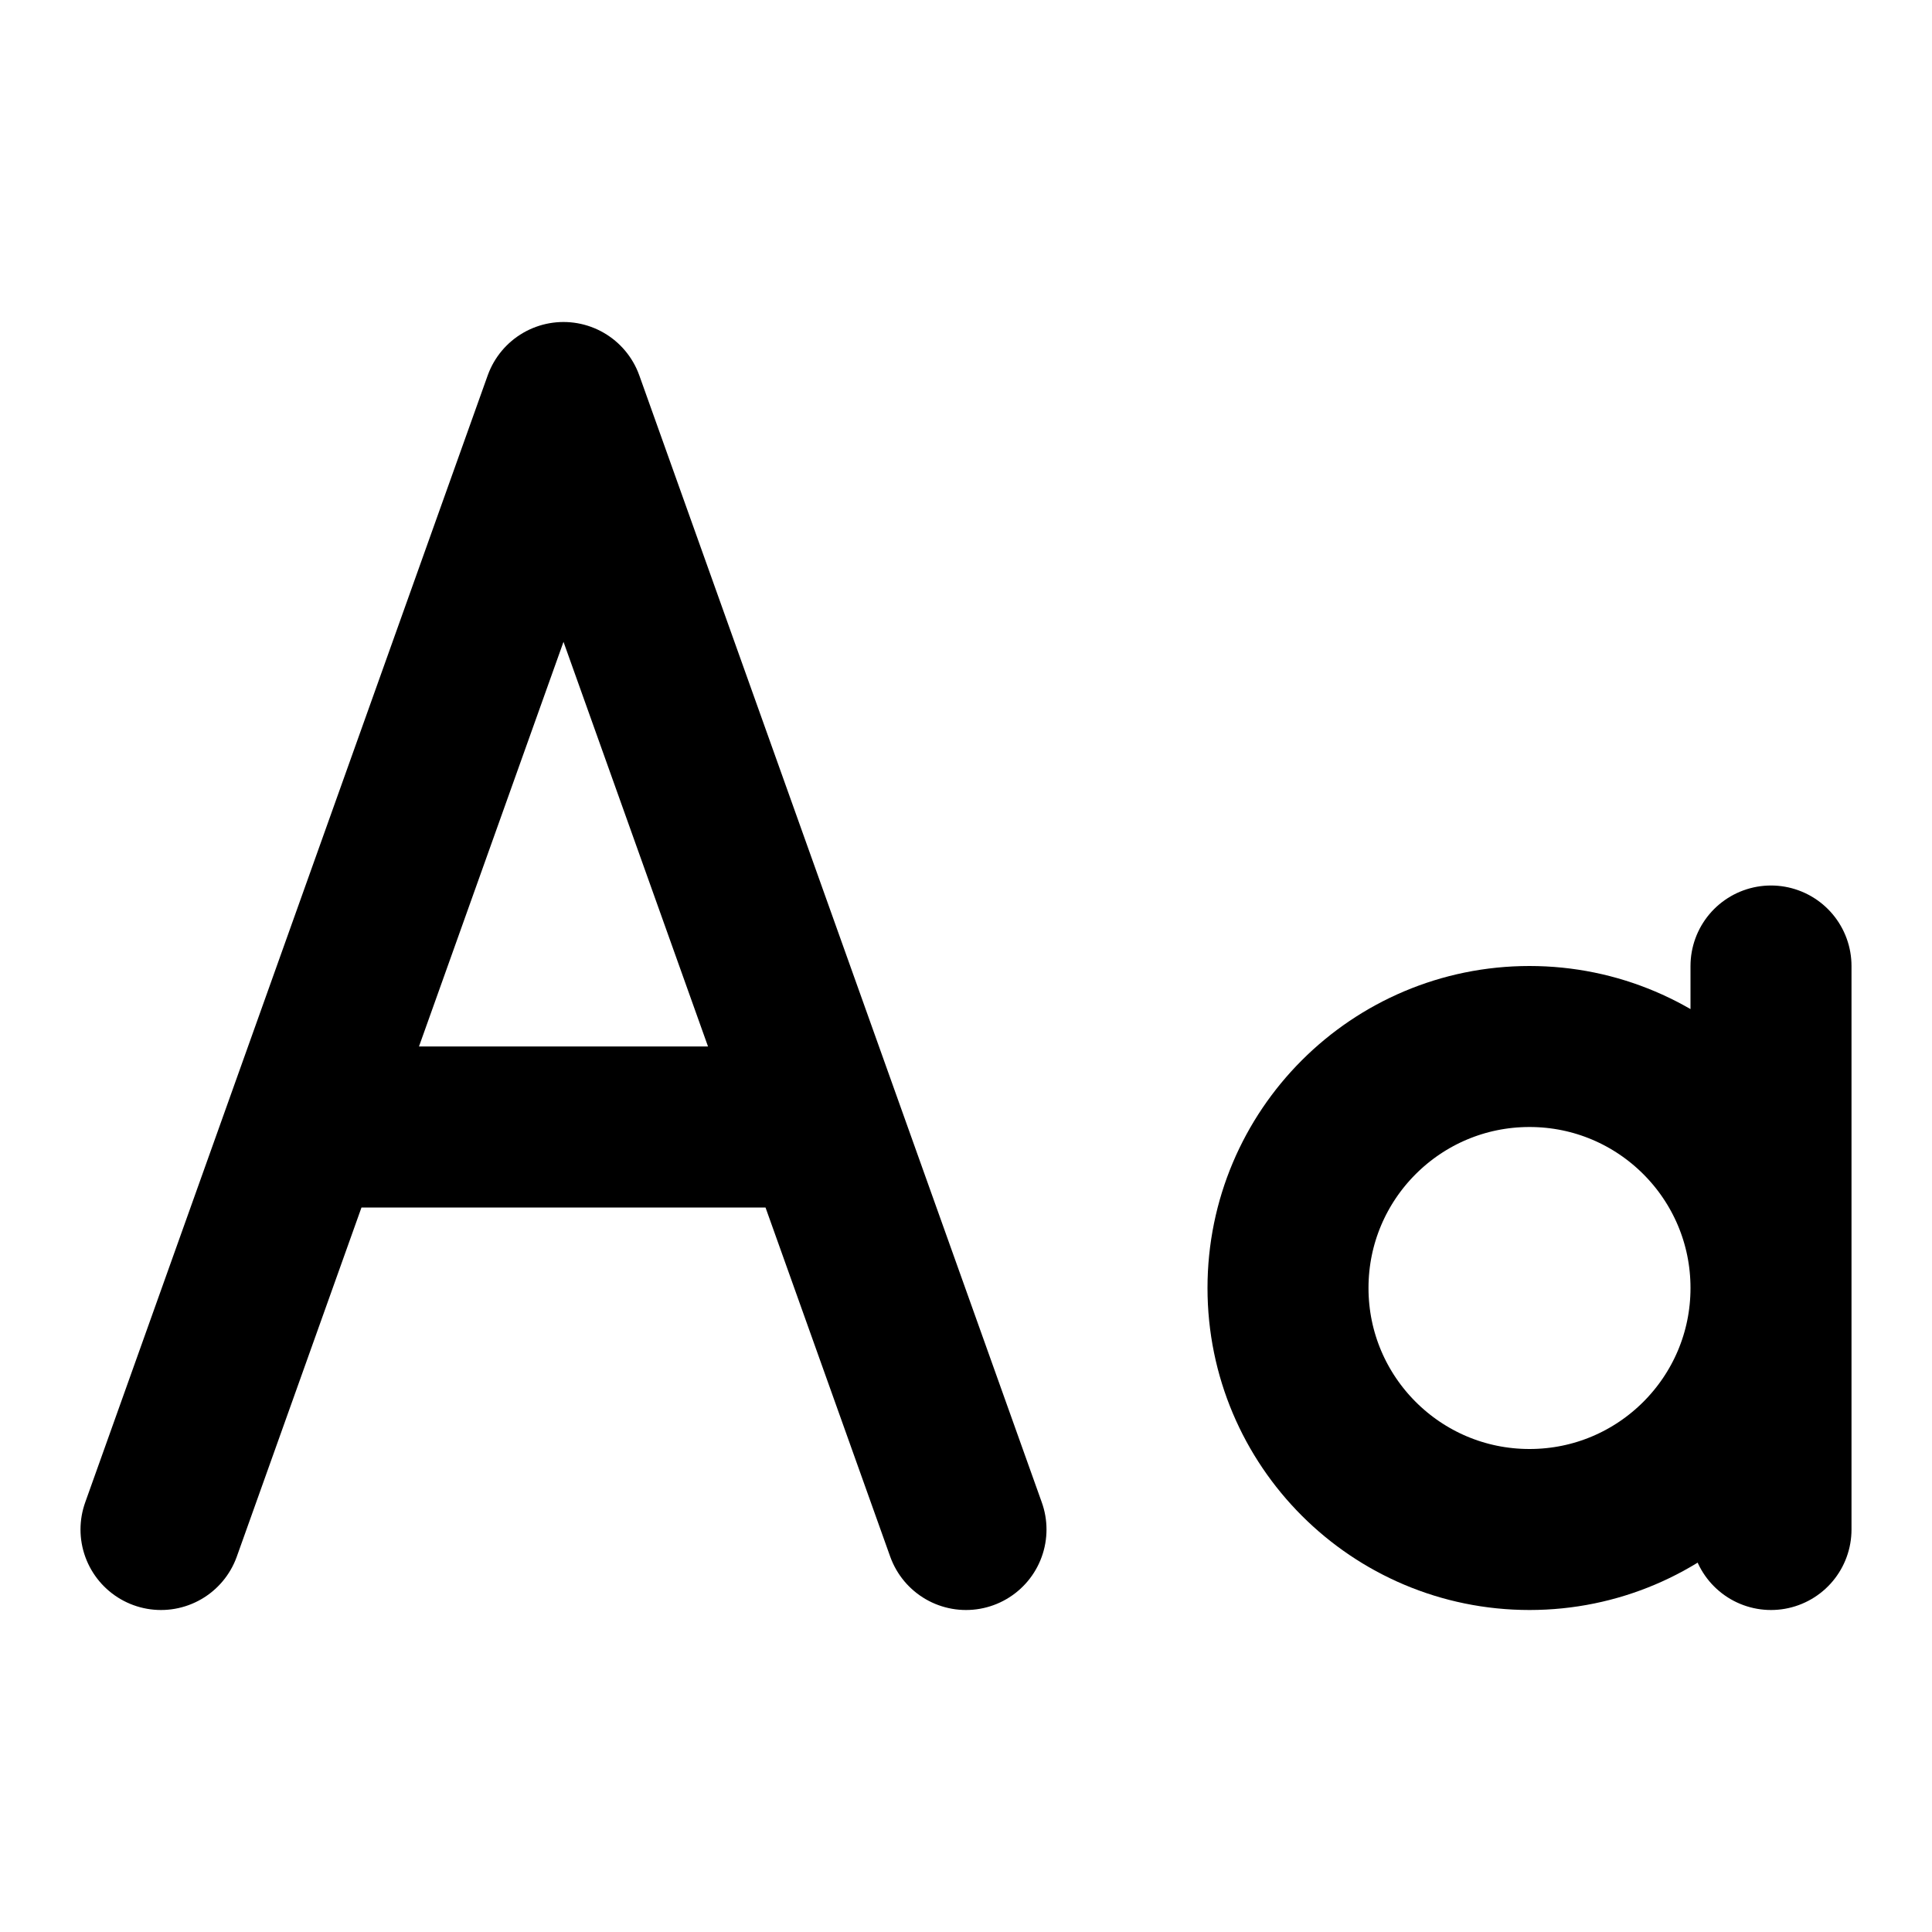
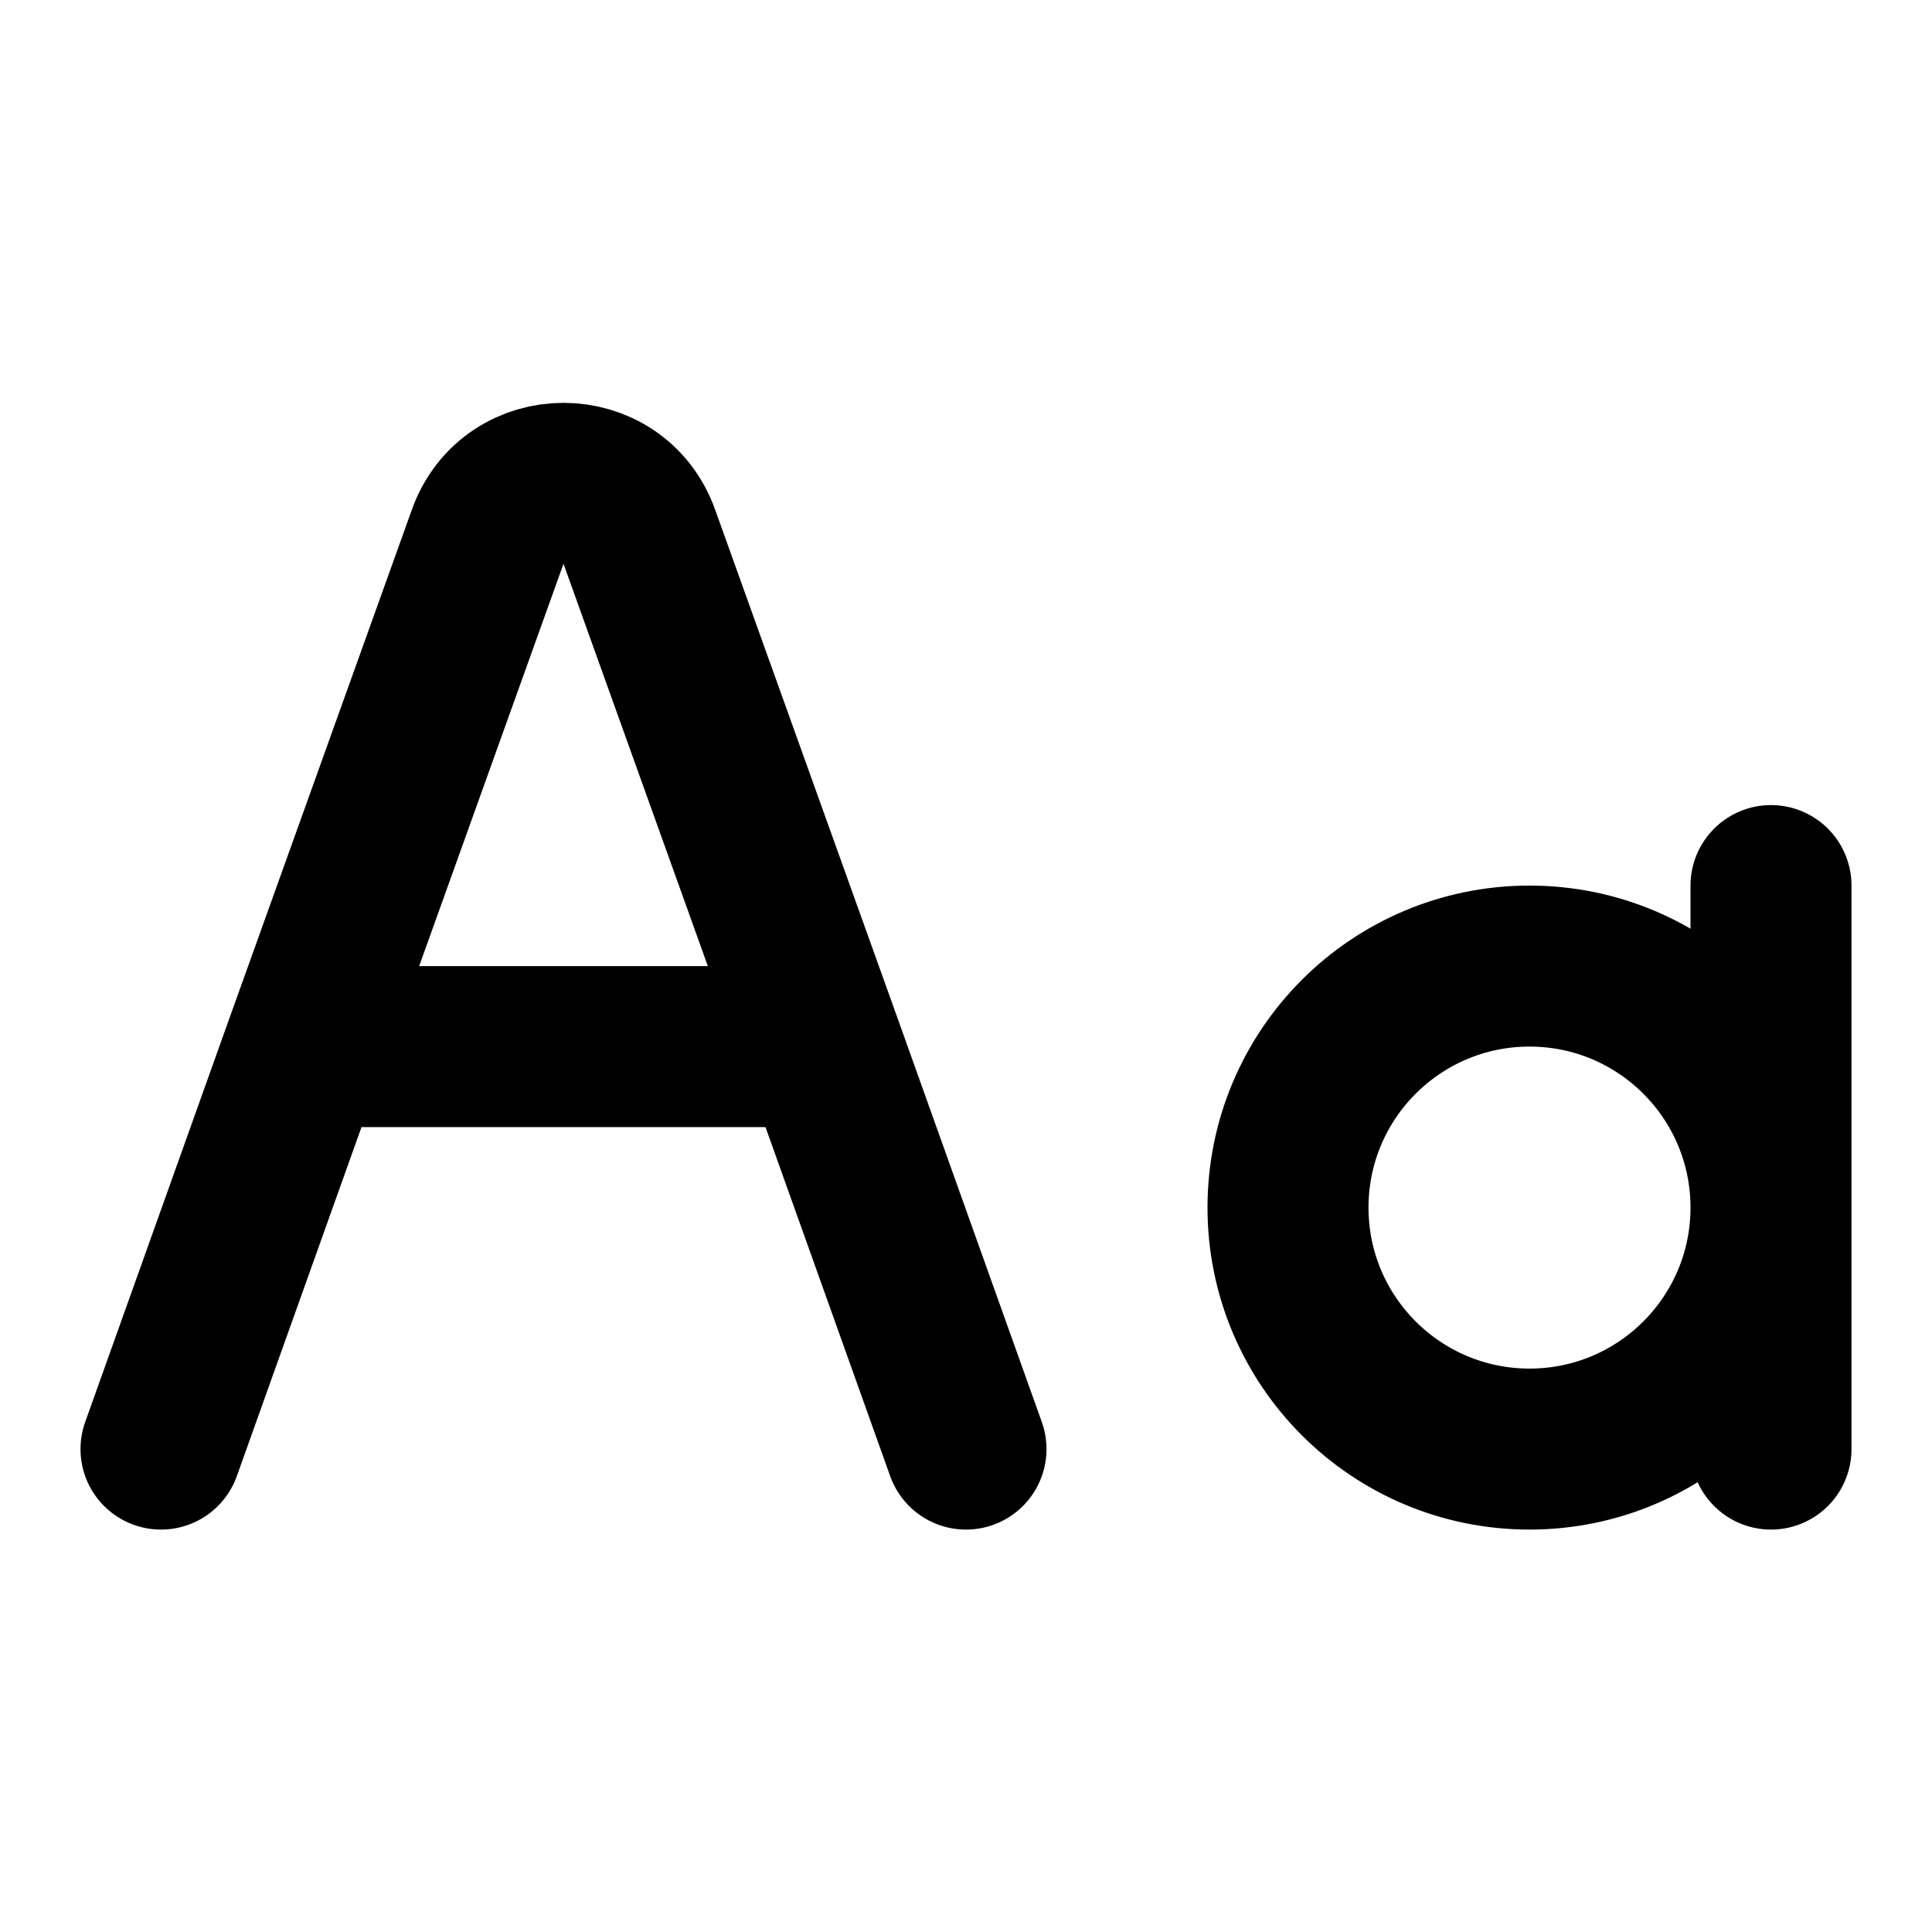
<svg xmlns="http://www.w3.org/2000/svg" width="24" height="24" fill="none" stroke="currentColor" stroke-linecap="round" stroke-linejoin="round" stroke-width="2" aria-hidden="true" viewBox="0 0 24 24">
-   <path d="M2 19 7 5l5 14m-8.214-5h6.428M22 16a3 3 0 1 1-6 0 3 3 0 0 1 6 0m0-4v7" />
+   <path d="m2 18.001 1.786-5 2.272-6.333c.316-.885 1.568-.885 1.884 0l2.272 6.333 1.786 5m-1.786-5H3.786m18.214 2a3 3 0 1 1-6 0 3 3 0 0 1 6 0m0 0v-4m0 4v3" />
</svg>
